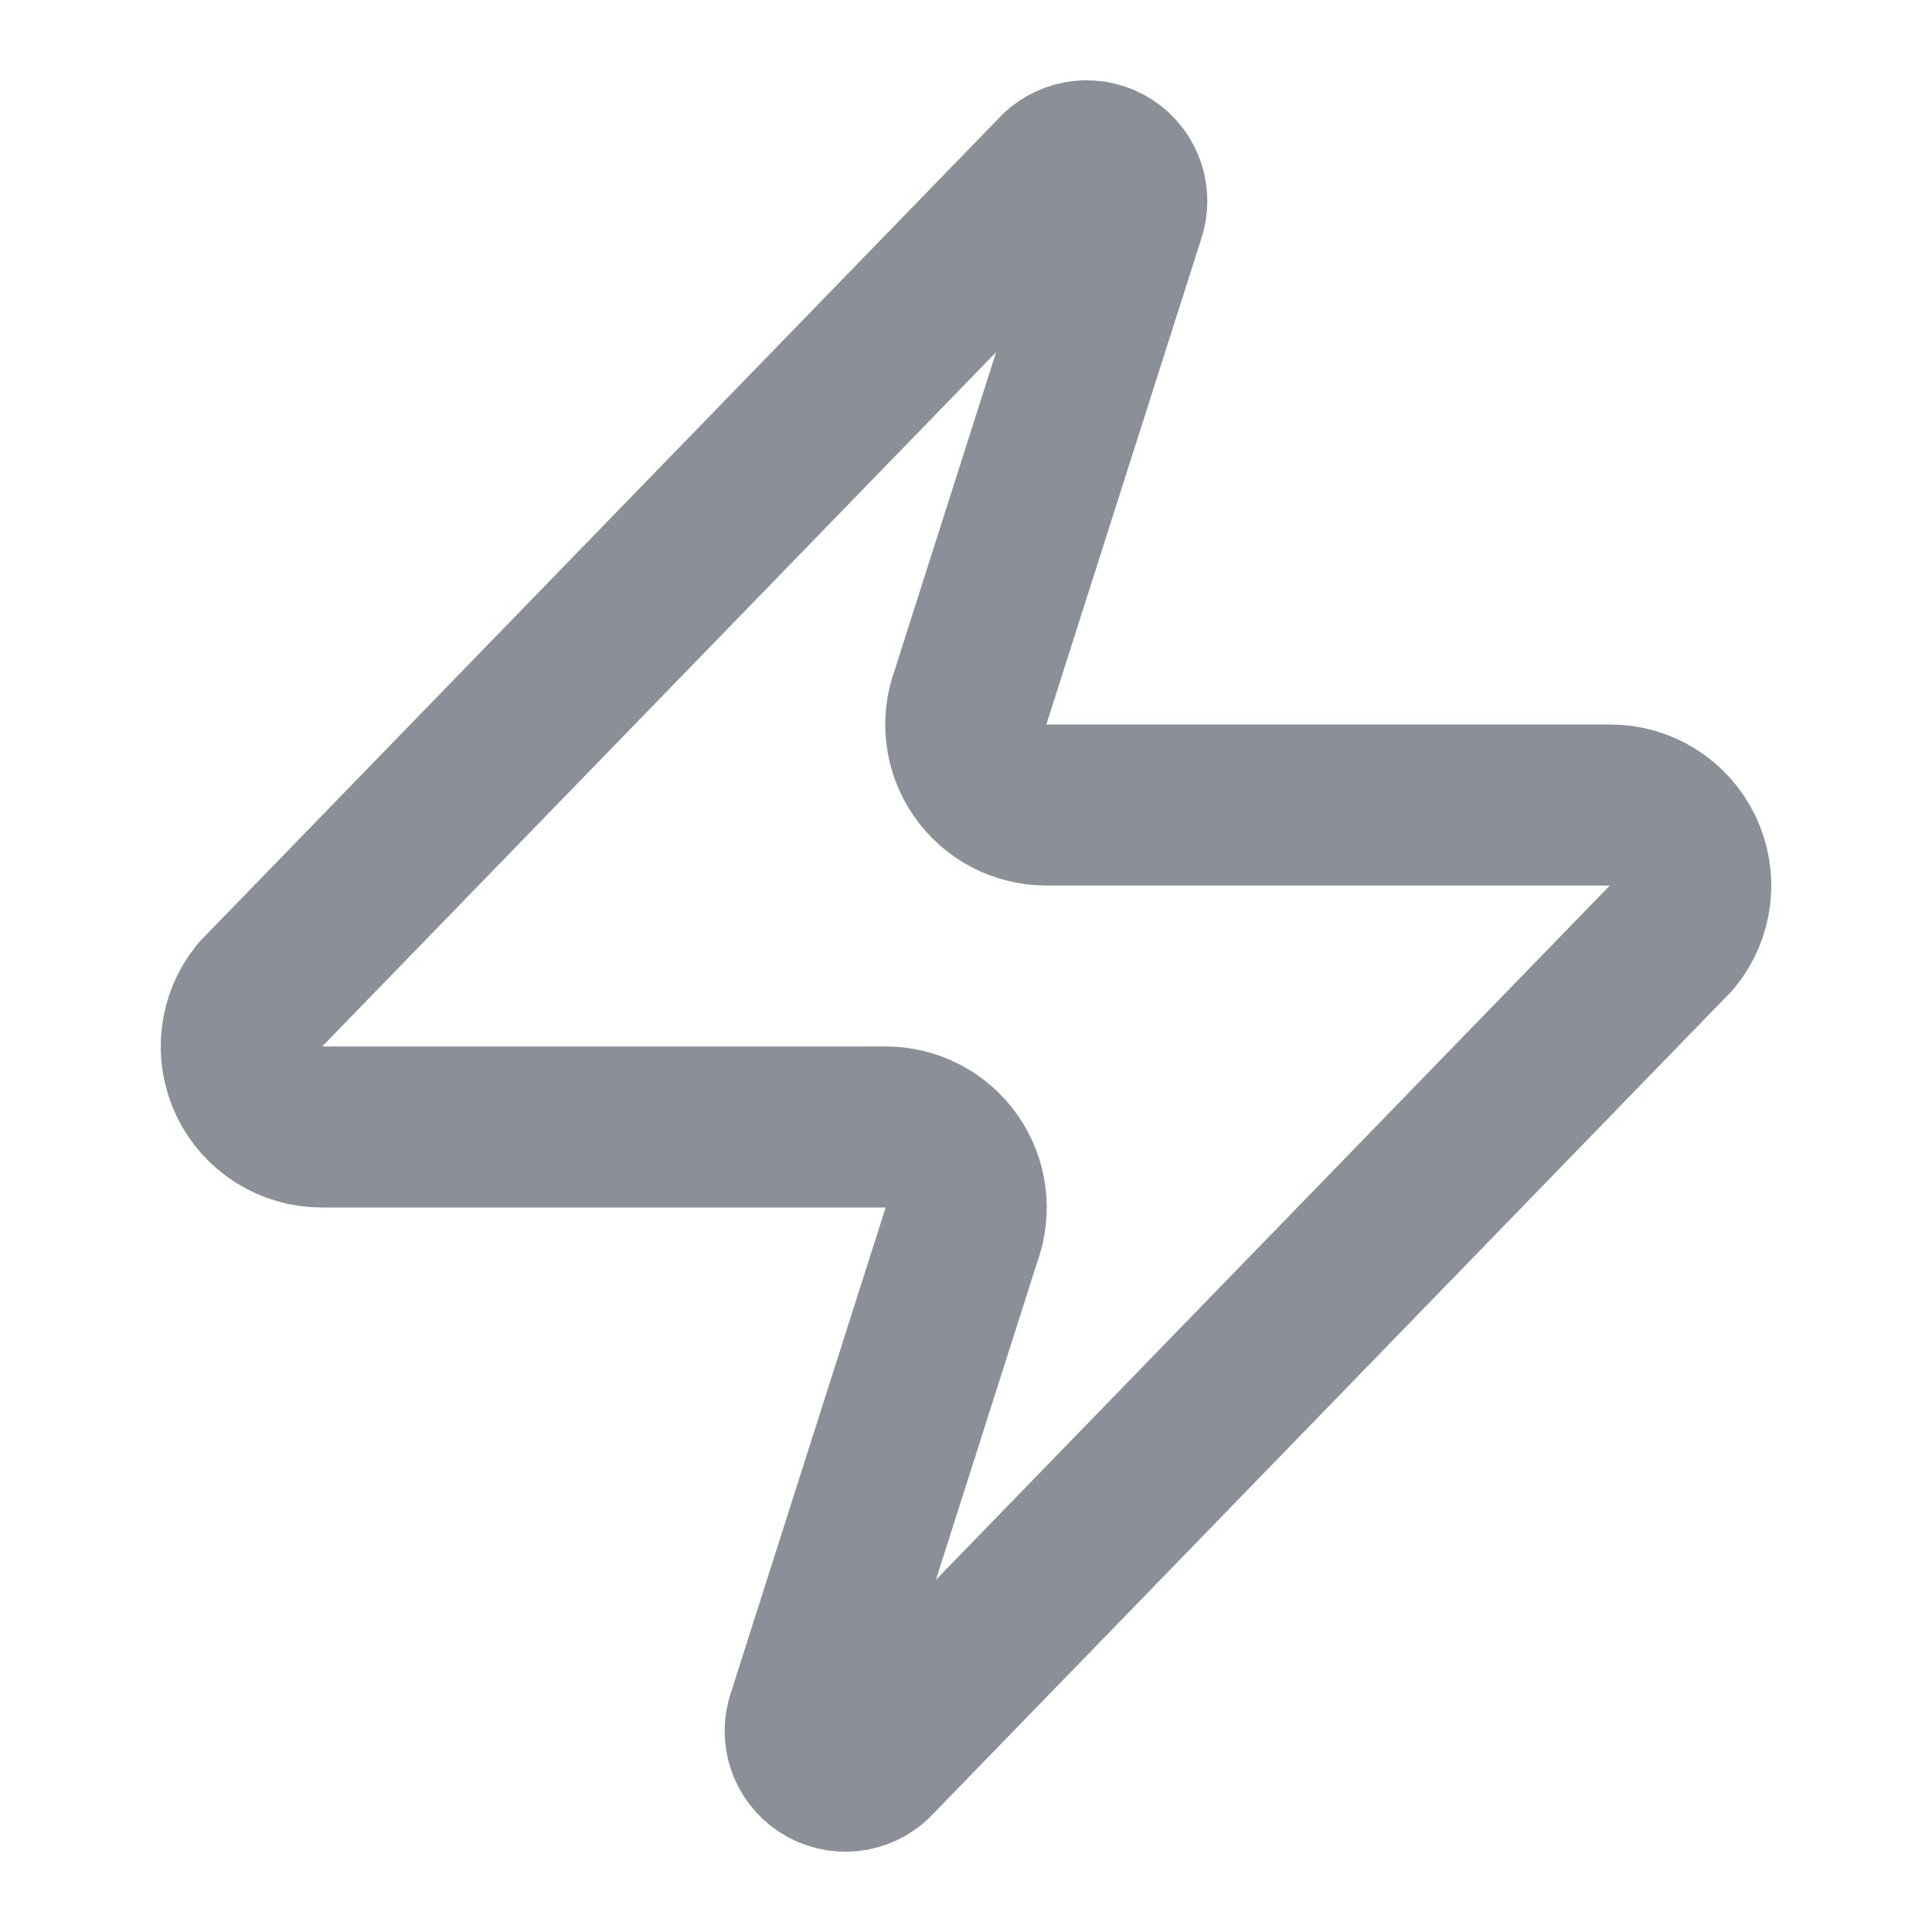
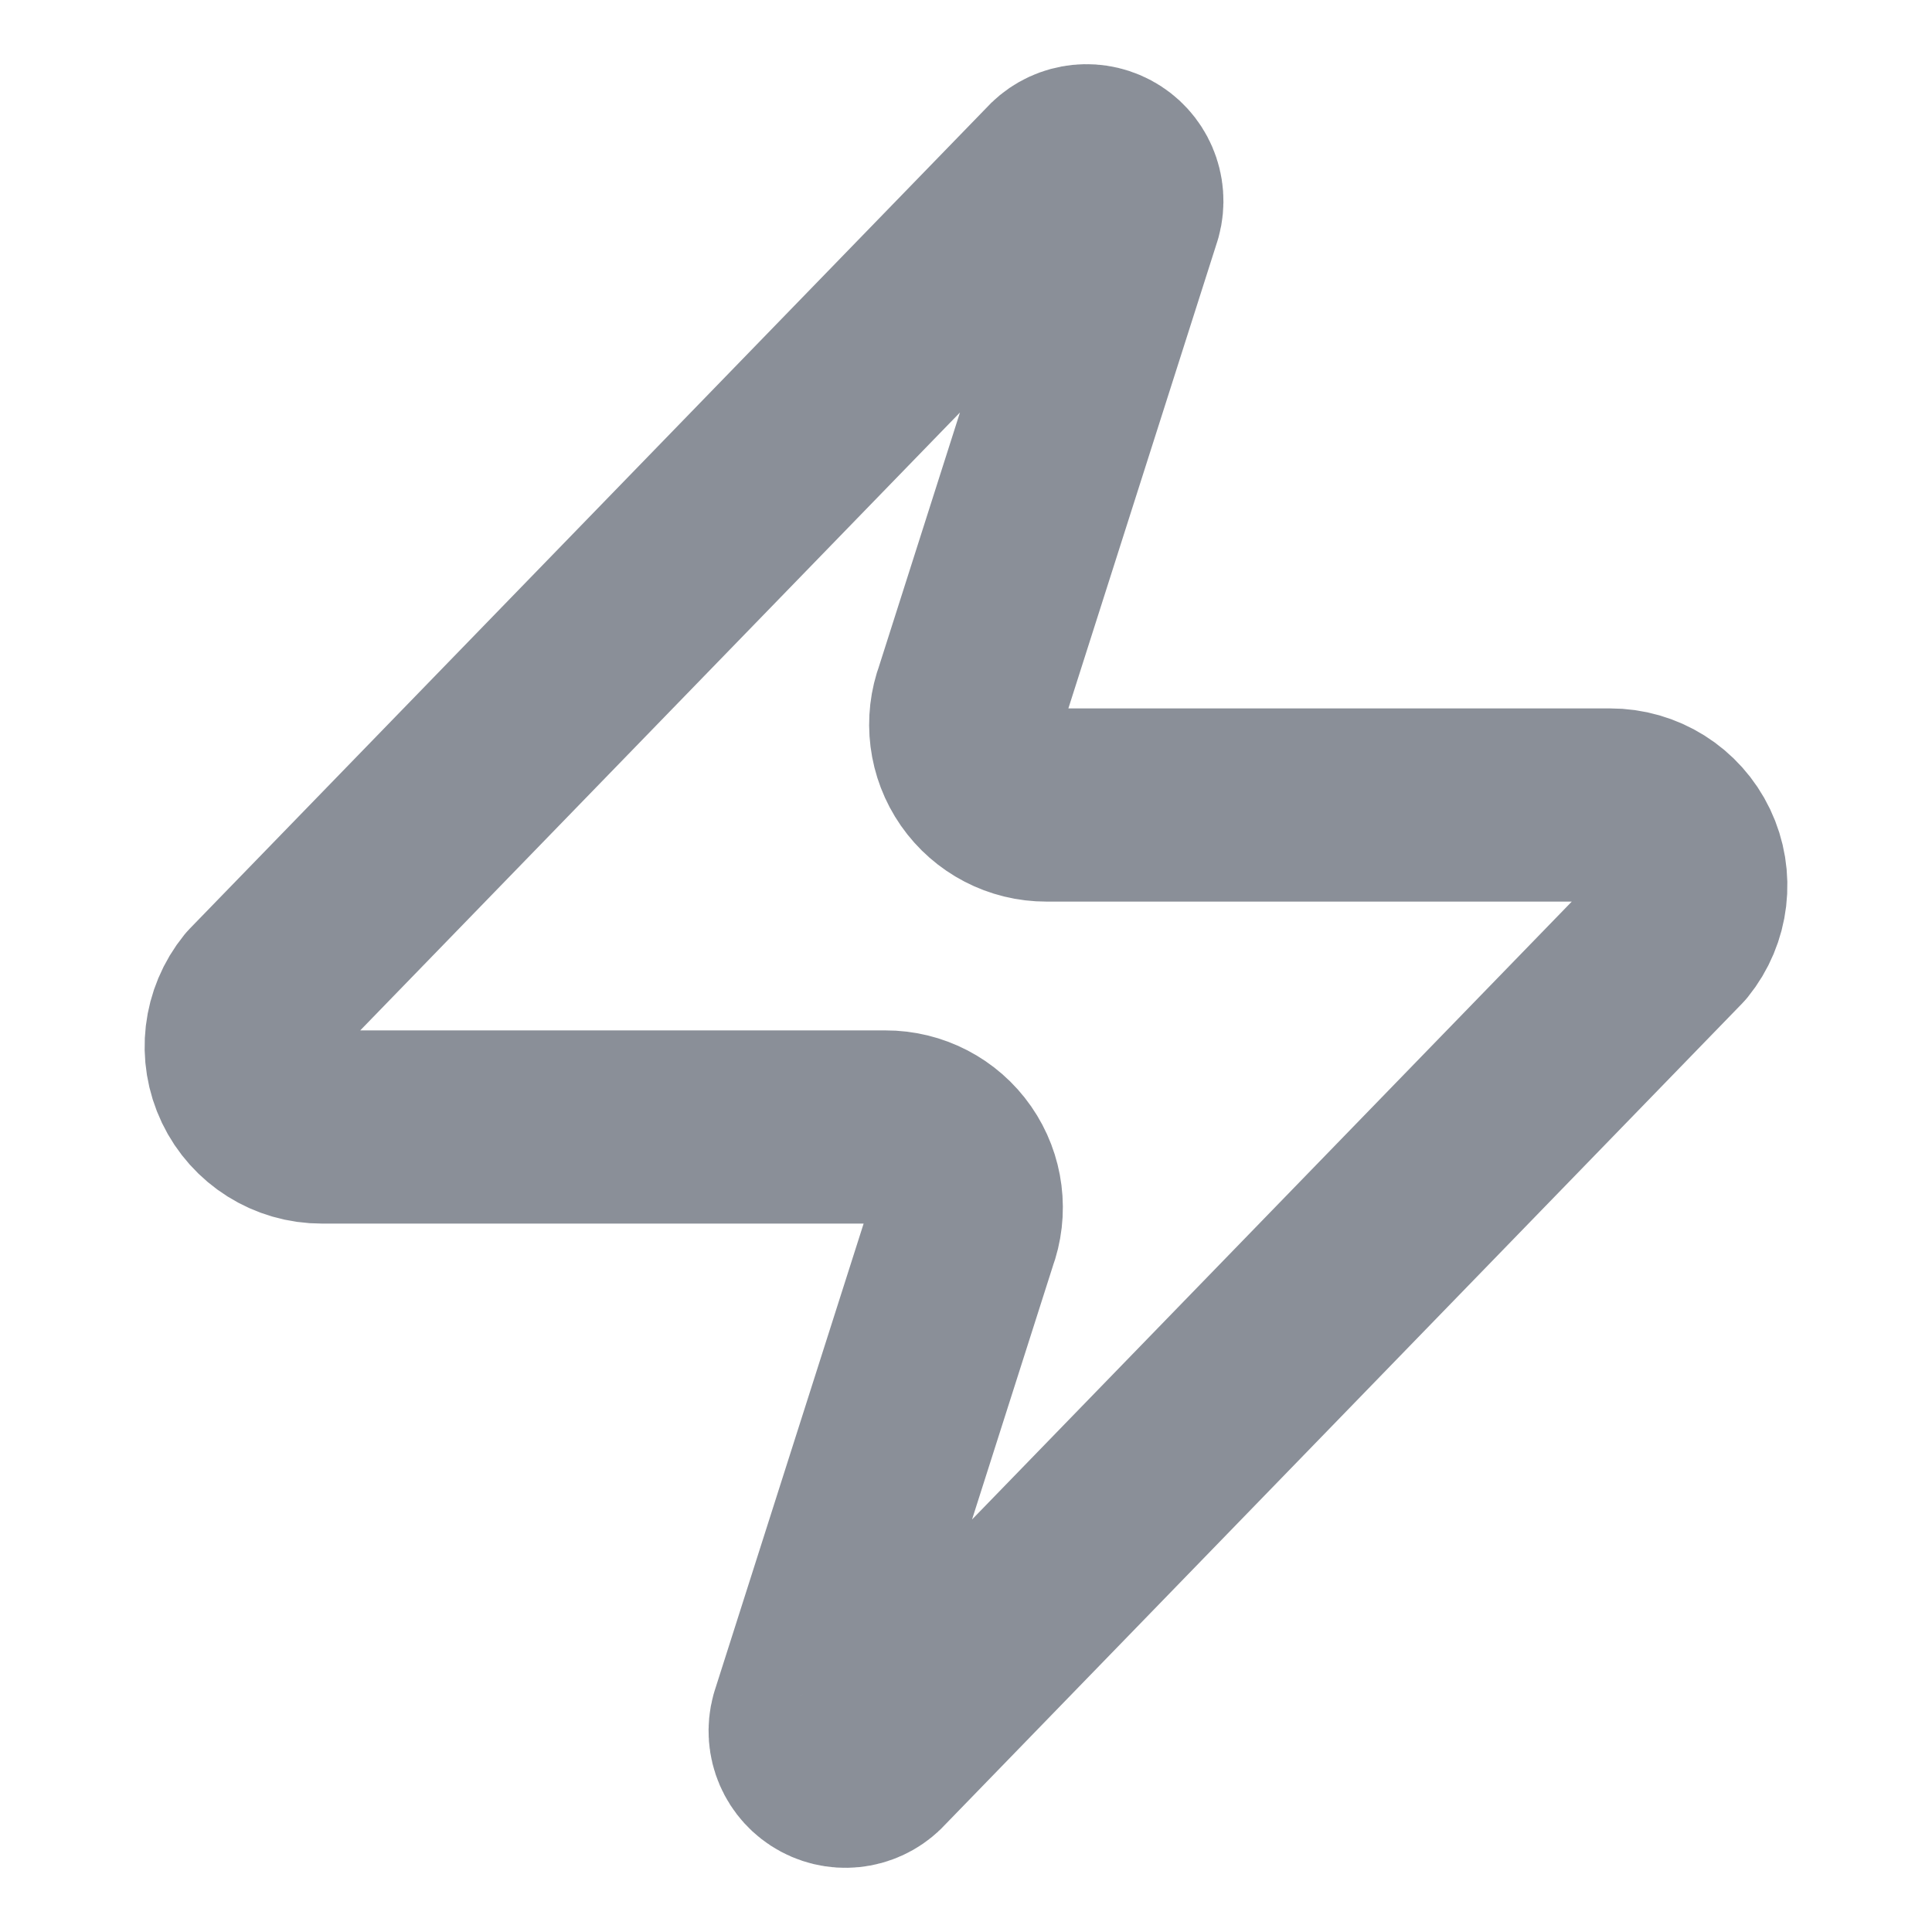
- <svg xmlns="http://www.w3.org/2000/svg" class="lucide lucide-zap" width="24" height="24" viewBox="0 0 24 24" fill="none" stroke="#8a8f98" stroke-width="2" stroke-linecap="round" stroke-linejoin="round">
+ <svg xmlns="http://www.w3.org/2000/svg" class="lucide lucide-zap" width="24" height="24" viewBox="0 0 24 24" fill="none" stroke="#8a8f98" stroke-width="2.4" stroke-linecap="round" stroke-linejoin="round">
  <path d="M4 14a1 1 0 0 1-.78-1.63l9.9-10.2a.5.5 0 0 1 .86.46l-1.92 6.02A1 1 0 0 0 13 10h7a1 1 0 0 1 .78 1.63l-9.9 10.2a.5.5 0 0 1-.86-.46l1.92-6.02A1 1 0 0 0 11 14z" />
</svg>
